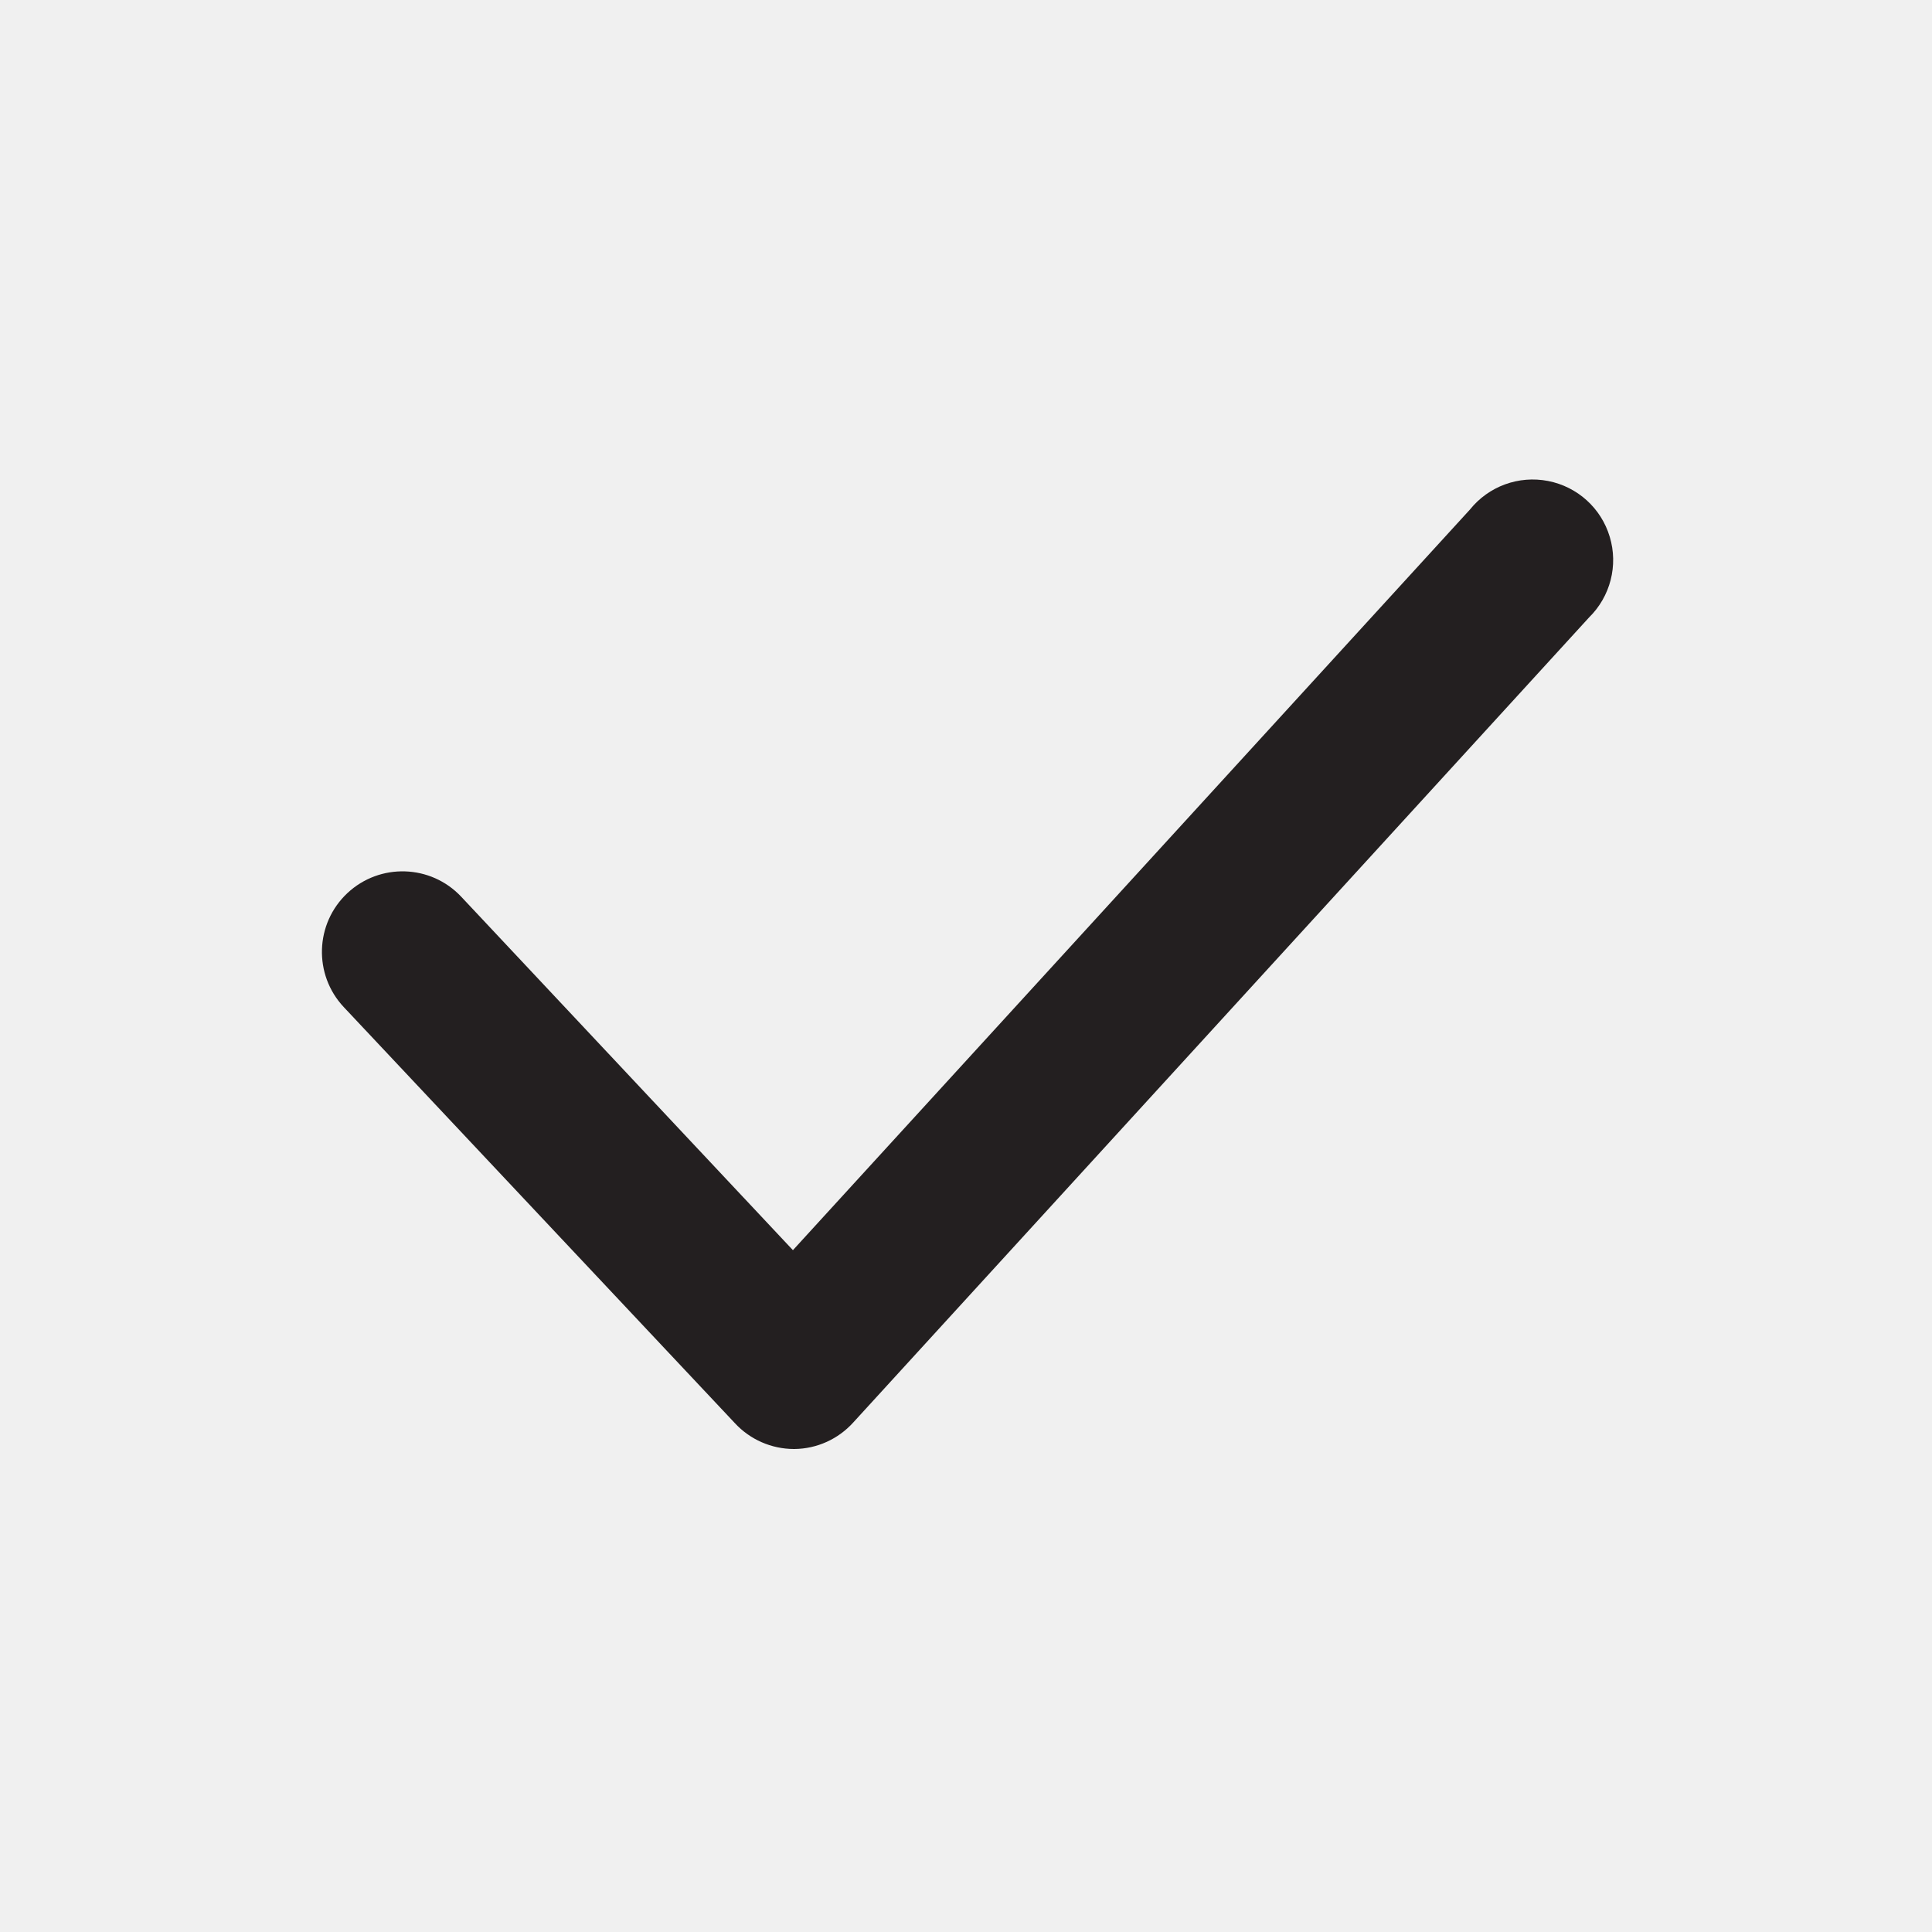
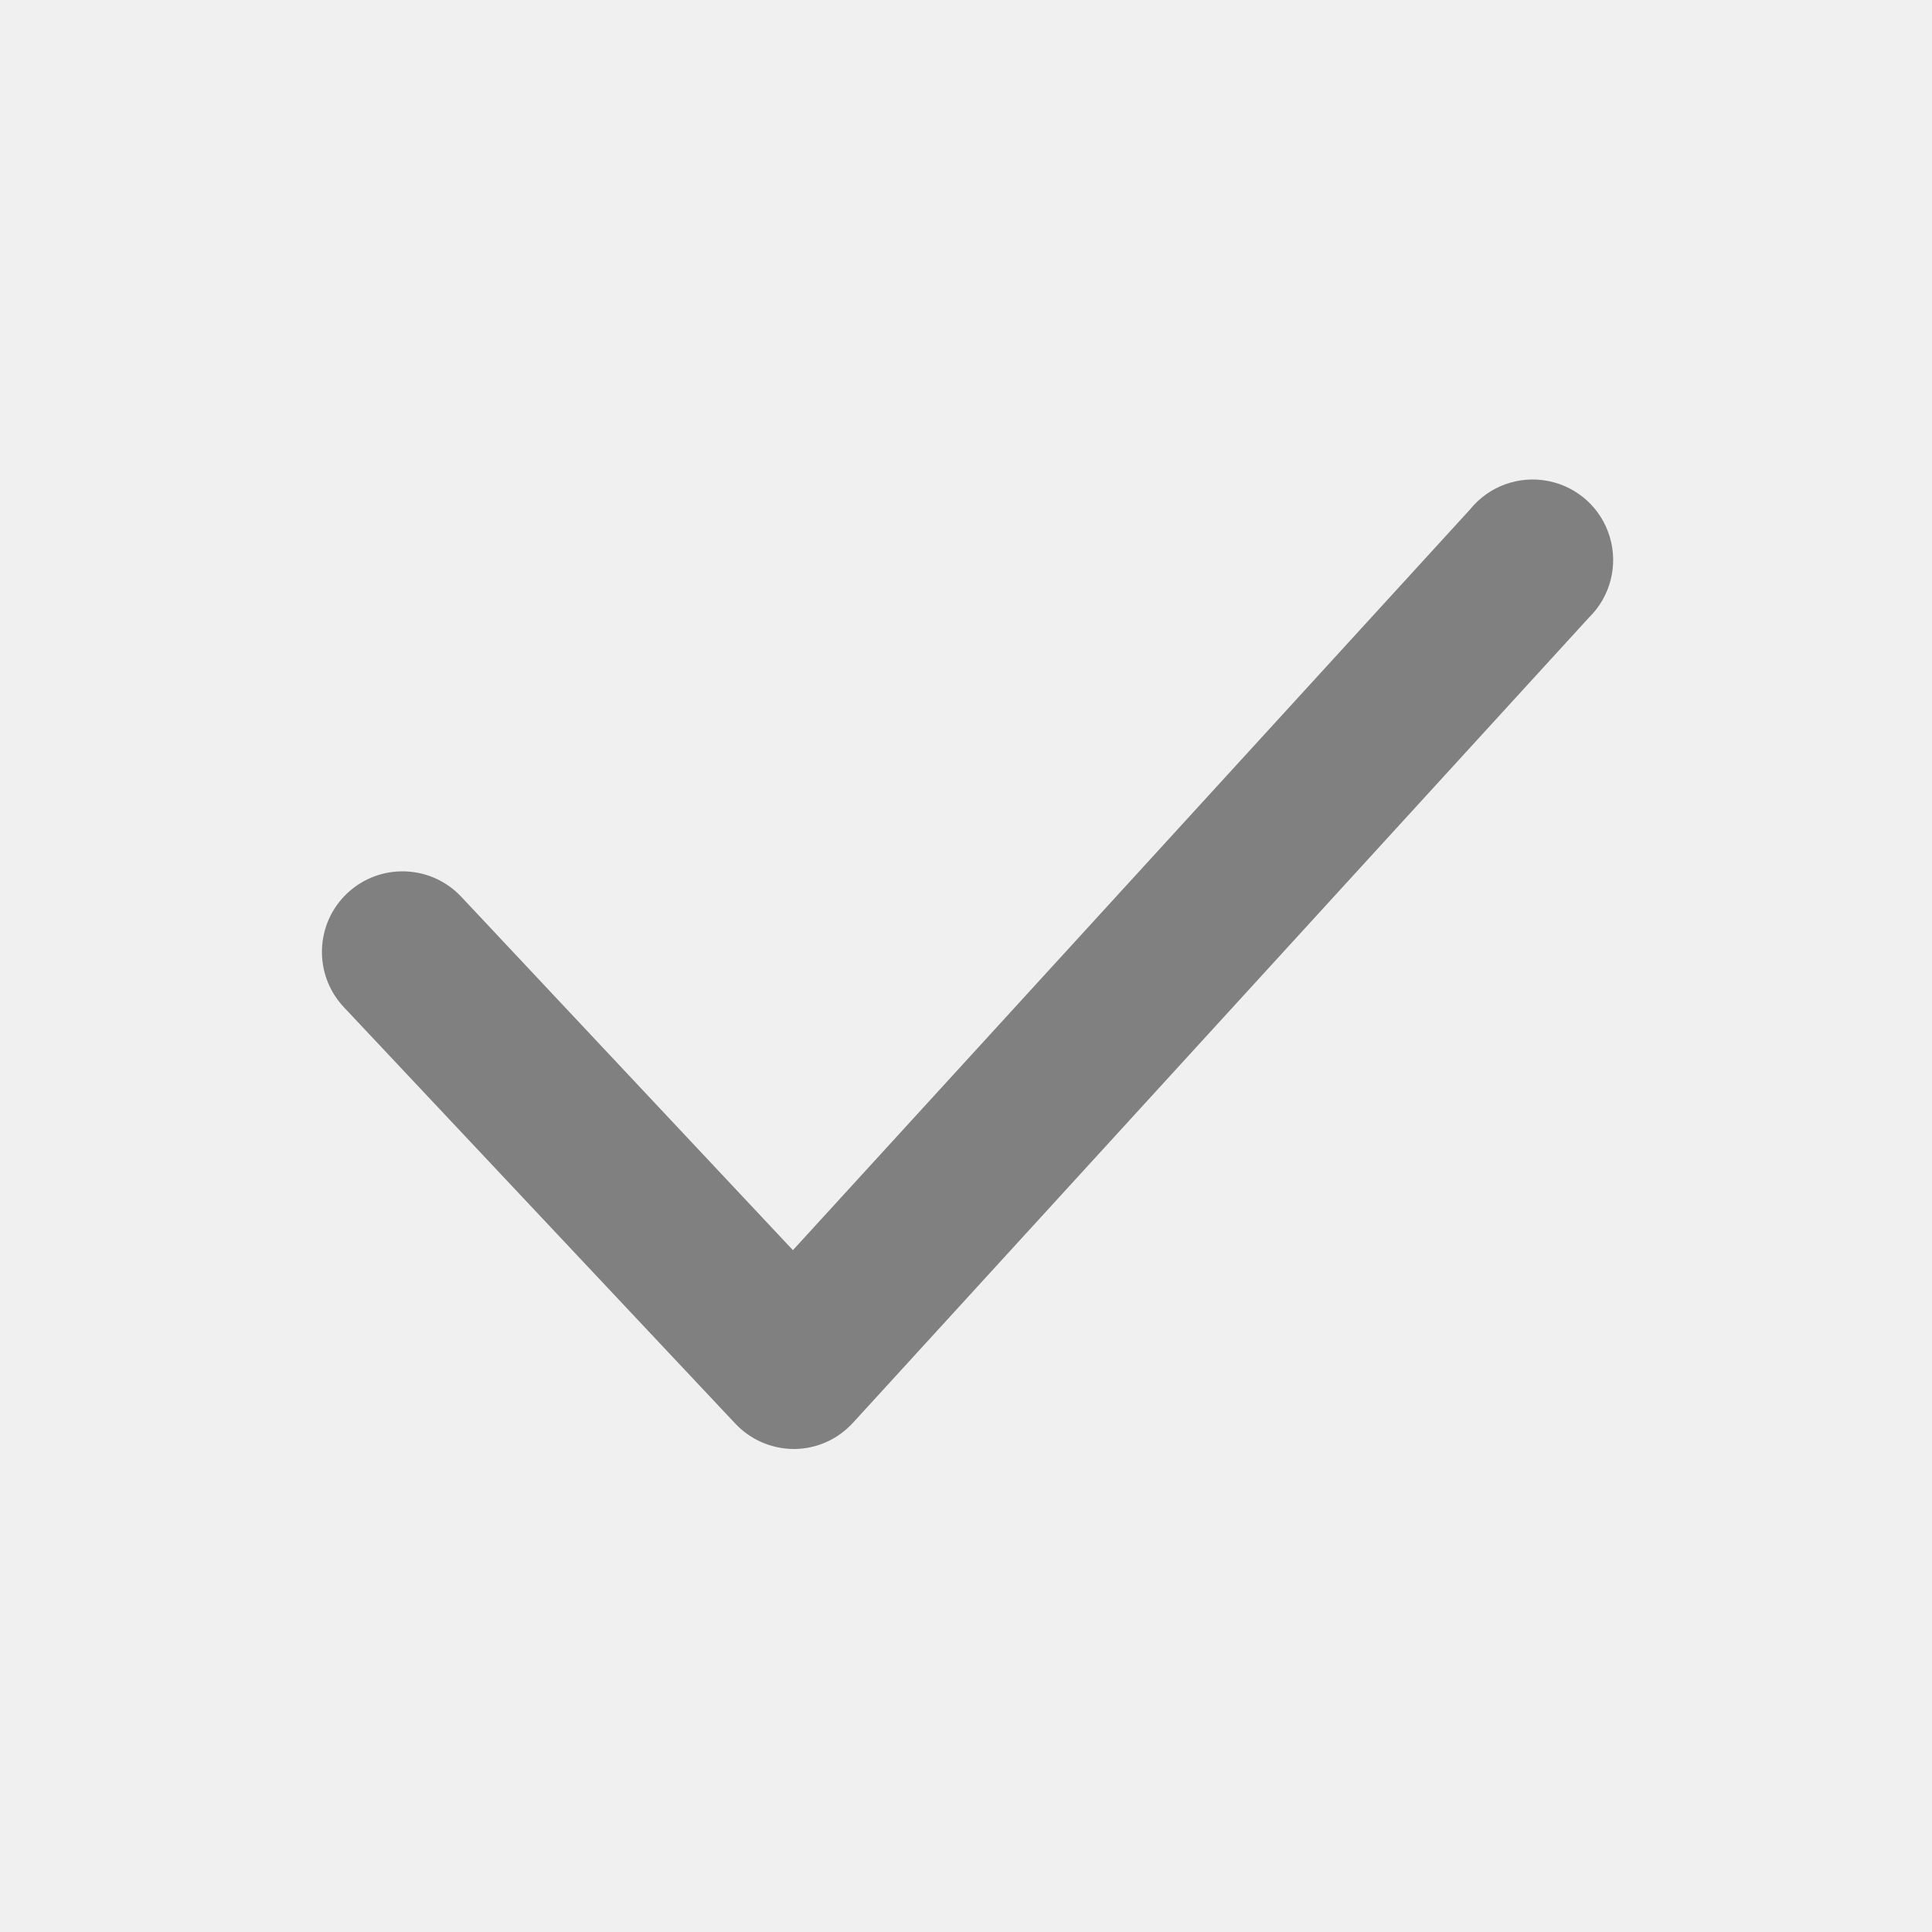
<svg xmlns="http://www.w3.org/2000/svg" version="1.1" x="0" y="0" width="24" height="24" viewBox="0, 0, 24, 24">
  <g id="Layer_2">
    <path d="M0,0 L24,0 L24,24 L0,24 z" fill="#FFFFFF" opacity="0" />
-     <path d="M9.86,18 C9.583,17.999 9.318,17.883 9.13,17.68 L4.27,12.51 C3.892,12.107 3.912,11.473 4.315,11.095 C4.718,10.717 5.352,10.737 5.73,11.14 L9.85,15.53 L18.26,6.33 C18.493,6.04 18.866,5.904 19.231,5.975 C19.596,6.046 19.891,6.313 19.997,6.669 C20.104,7.024 20.005,7.41 19.74,7.67 L10.6,17.67 C10.413,17.877 10.149,17.997 9.87,18 z" fill="#231F20" />
+     <path d="M9.86,18 C9.583,17.999 9.318,17.883 9.13,17.68 L4.27,12.51 C3.892,12.107 3.912,11.473 4.315,11.095 C4.718,10.717 5.352,10.737 5.73,11.14 L9.85,15.53 L18.26,6.33 C18.493,6.04 18.866,5.904 19.231,5.975 C19.596,6.046 19.891,6.313 19.997,6.669 C20.104,7.024 20.005,7.41 19.74,7.67 L10.6,17.67 C10.413,17.877 10.149,17.997 9.87,18 z" fill="grey" />
  </g>
</svg>
